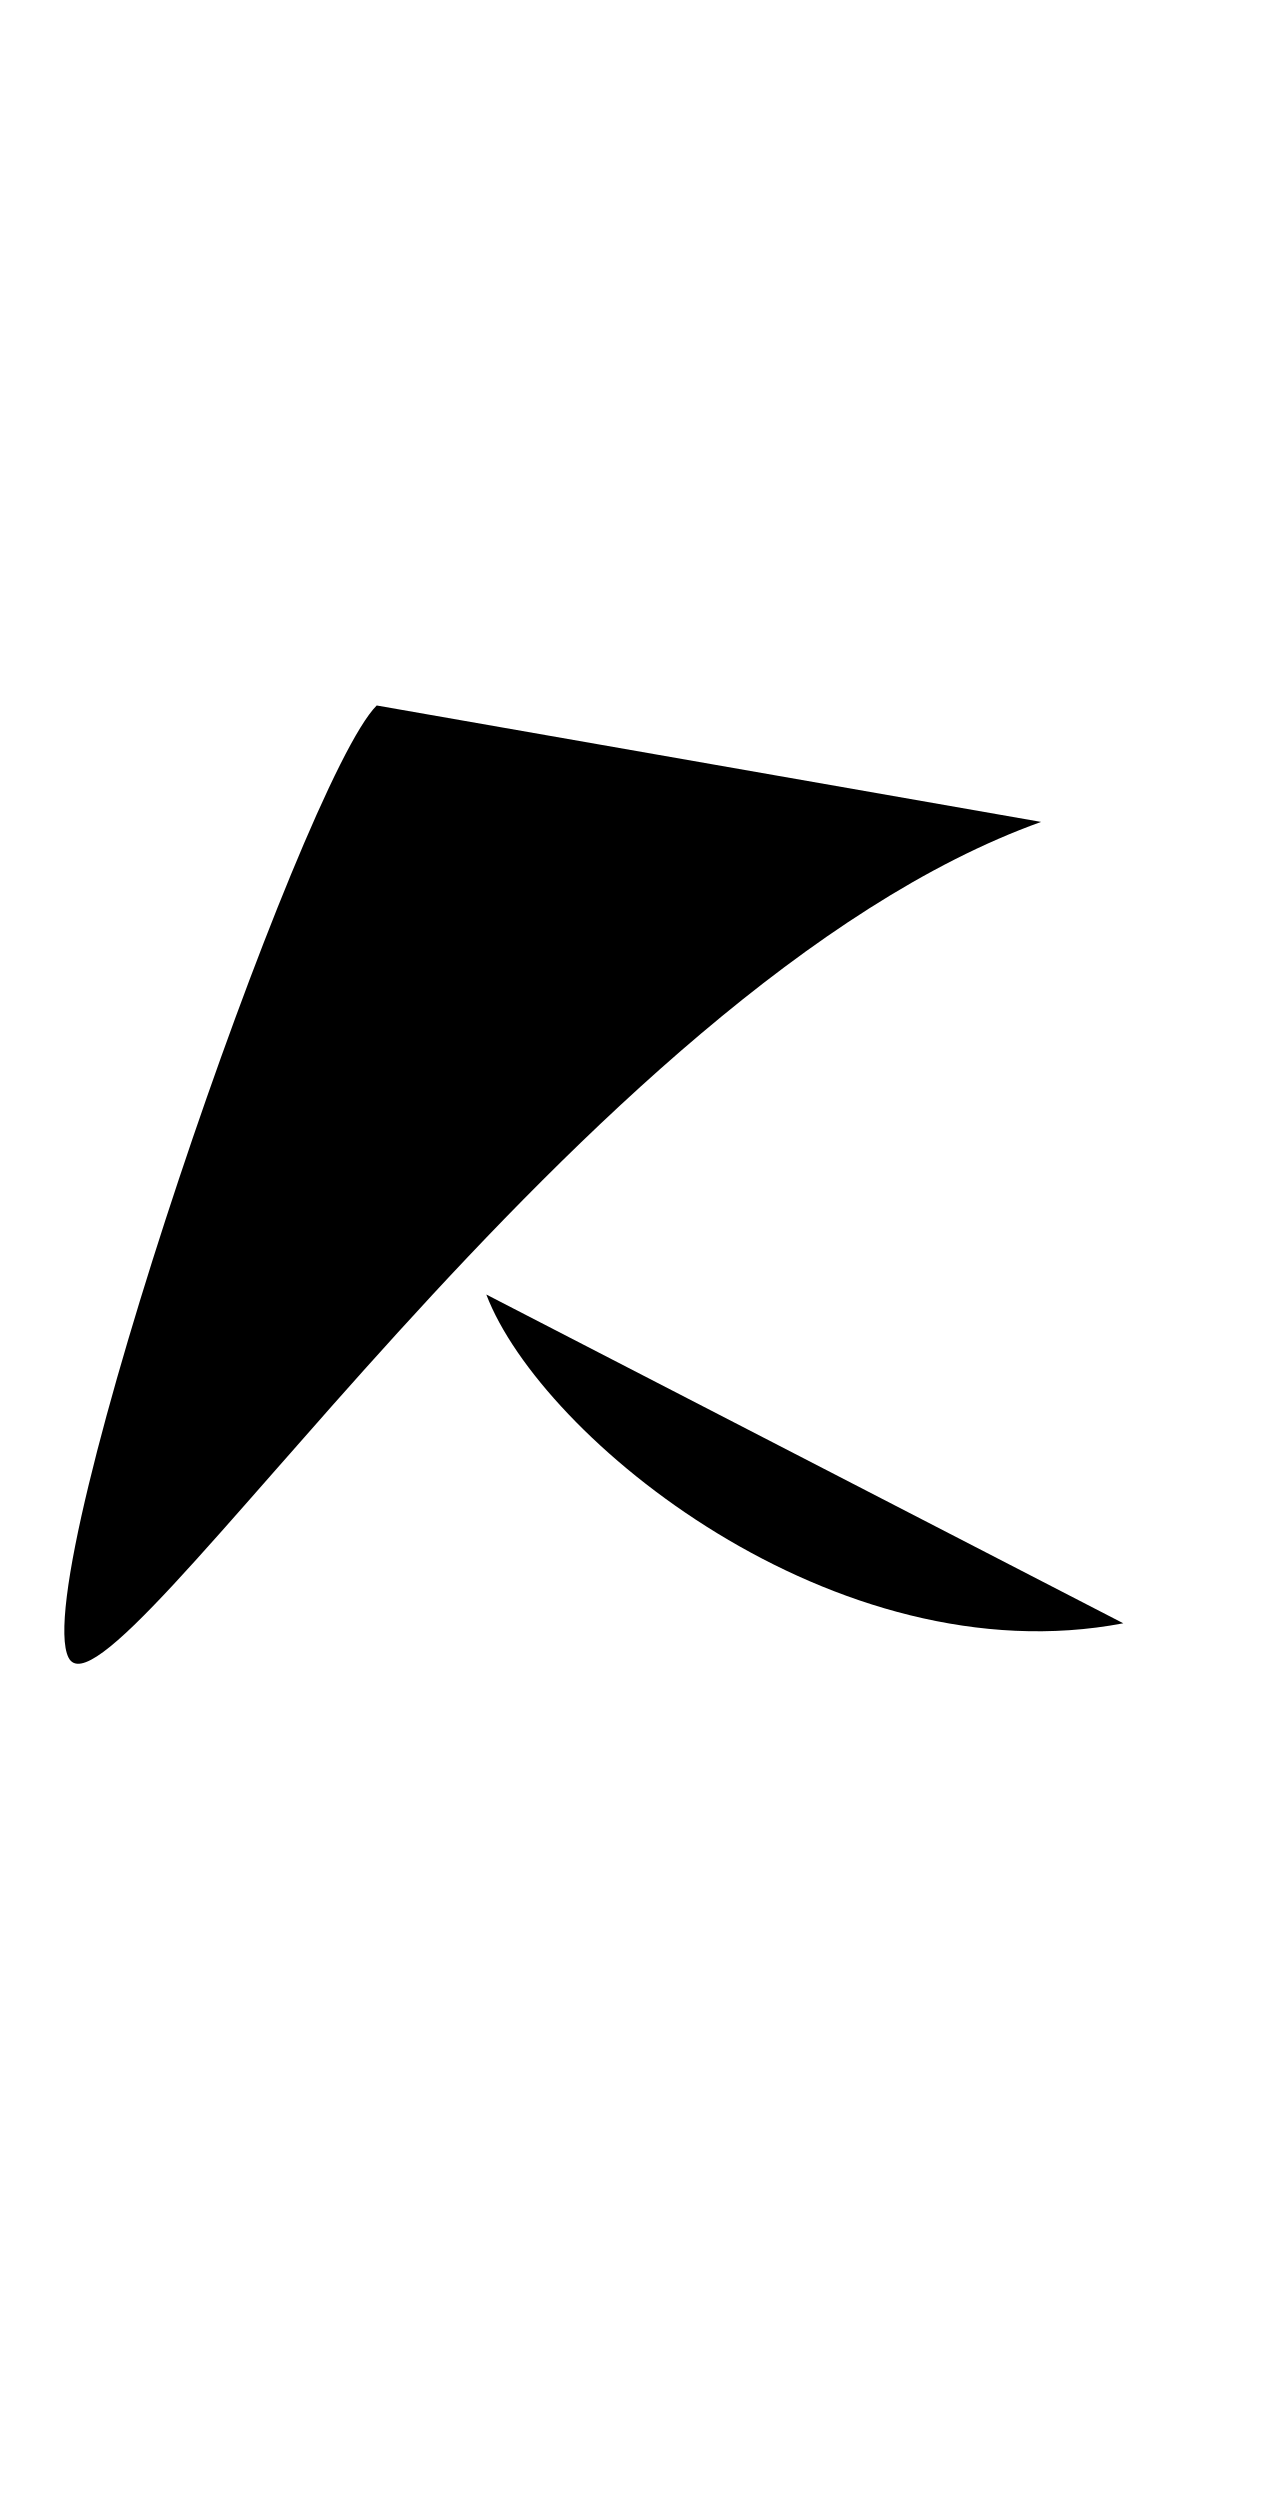
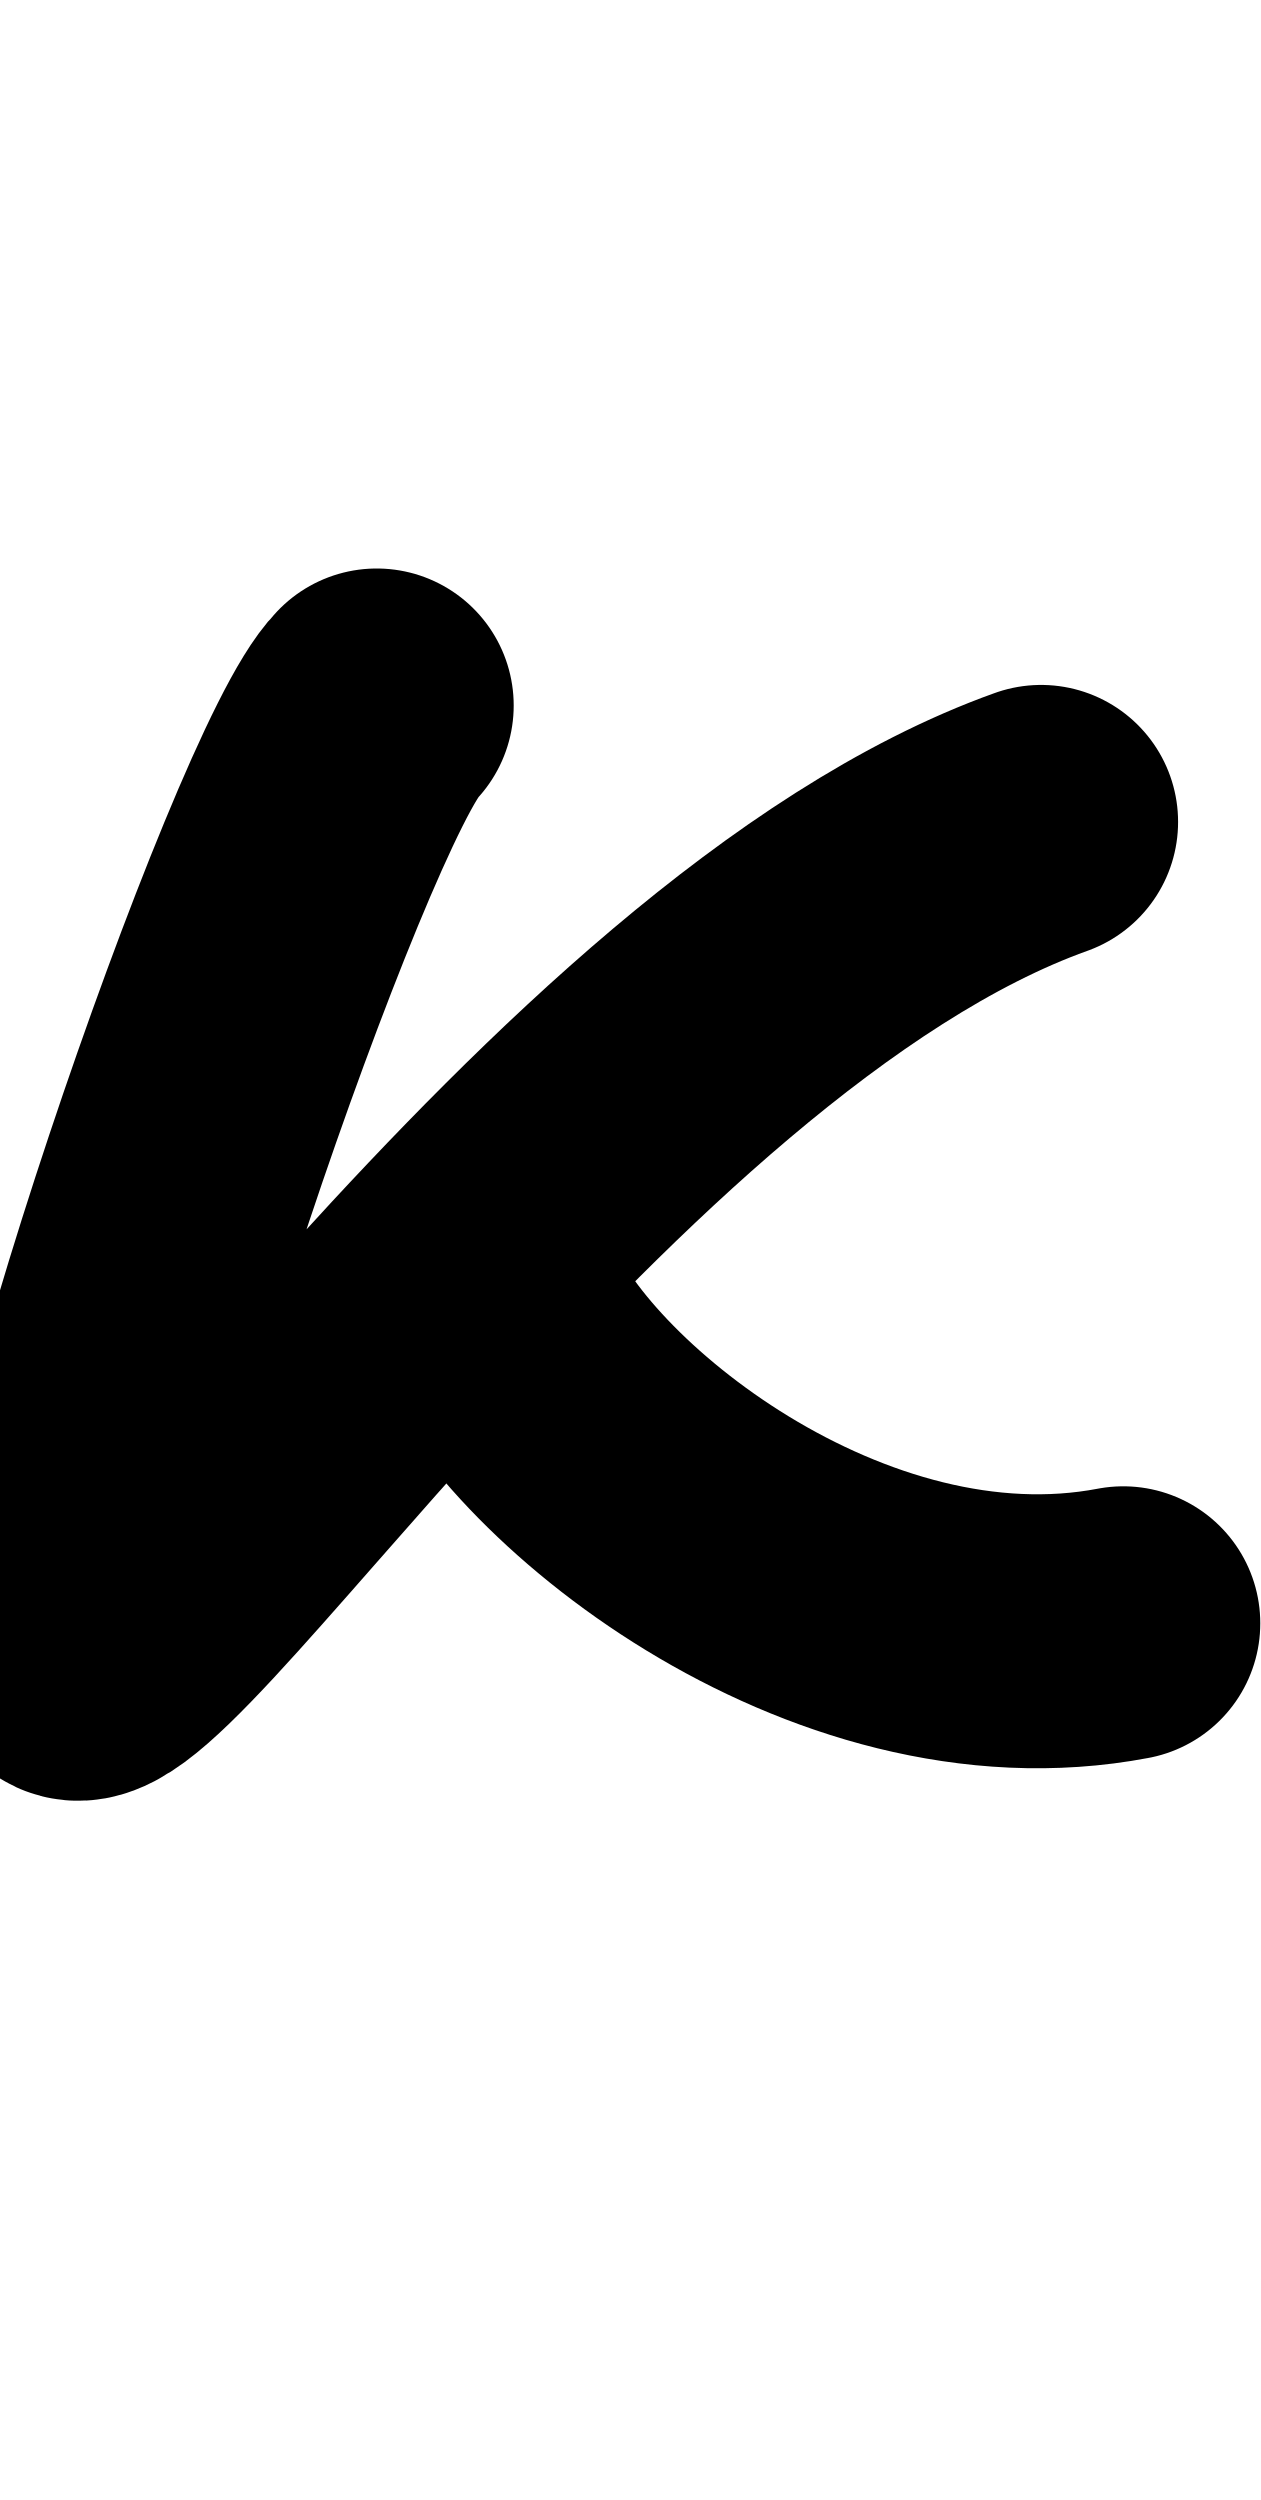
<svg xmlns="http://www.w3.org/2000/svg" version="1.1" id="Layer_1" x="0px" y="0px" viewBox="0 0 18.4 36.5" enable-background="new 0 0 18.4 36.5" xml:space="preserve">
-   <path d="  M5.5,10.3C4.4,11.4,0.4,23,1,24.2S8.5,14.4,15.2,12" />
-   <path d="  M7.1,18.9c0.8,2.1,5.1,5.6,9.3,4.8" />
+   <path fill="none" stroke="#000000" stroke-width="4" stroke-linecap="round" stroke-linejoin="round" stroke-miterlimit="10" d="  M5.5,10.3C4.4,11.4,0.4,23,1,24.2S8.5,14.4,15.2,12" />
+   <path fill="none" stroke="#000000" stroke-width="4" stroke-linecap="round" stroke-linejoin="round" stroke-miterlimit="10" d="  M7.1,18.9c0.8,2.1,5.1,5.6,9.3,4.8" />
</svg>
